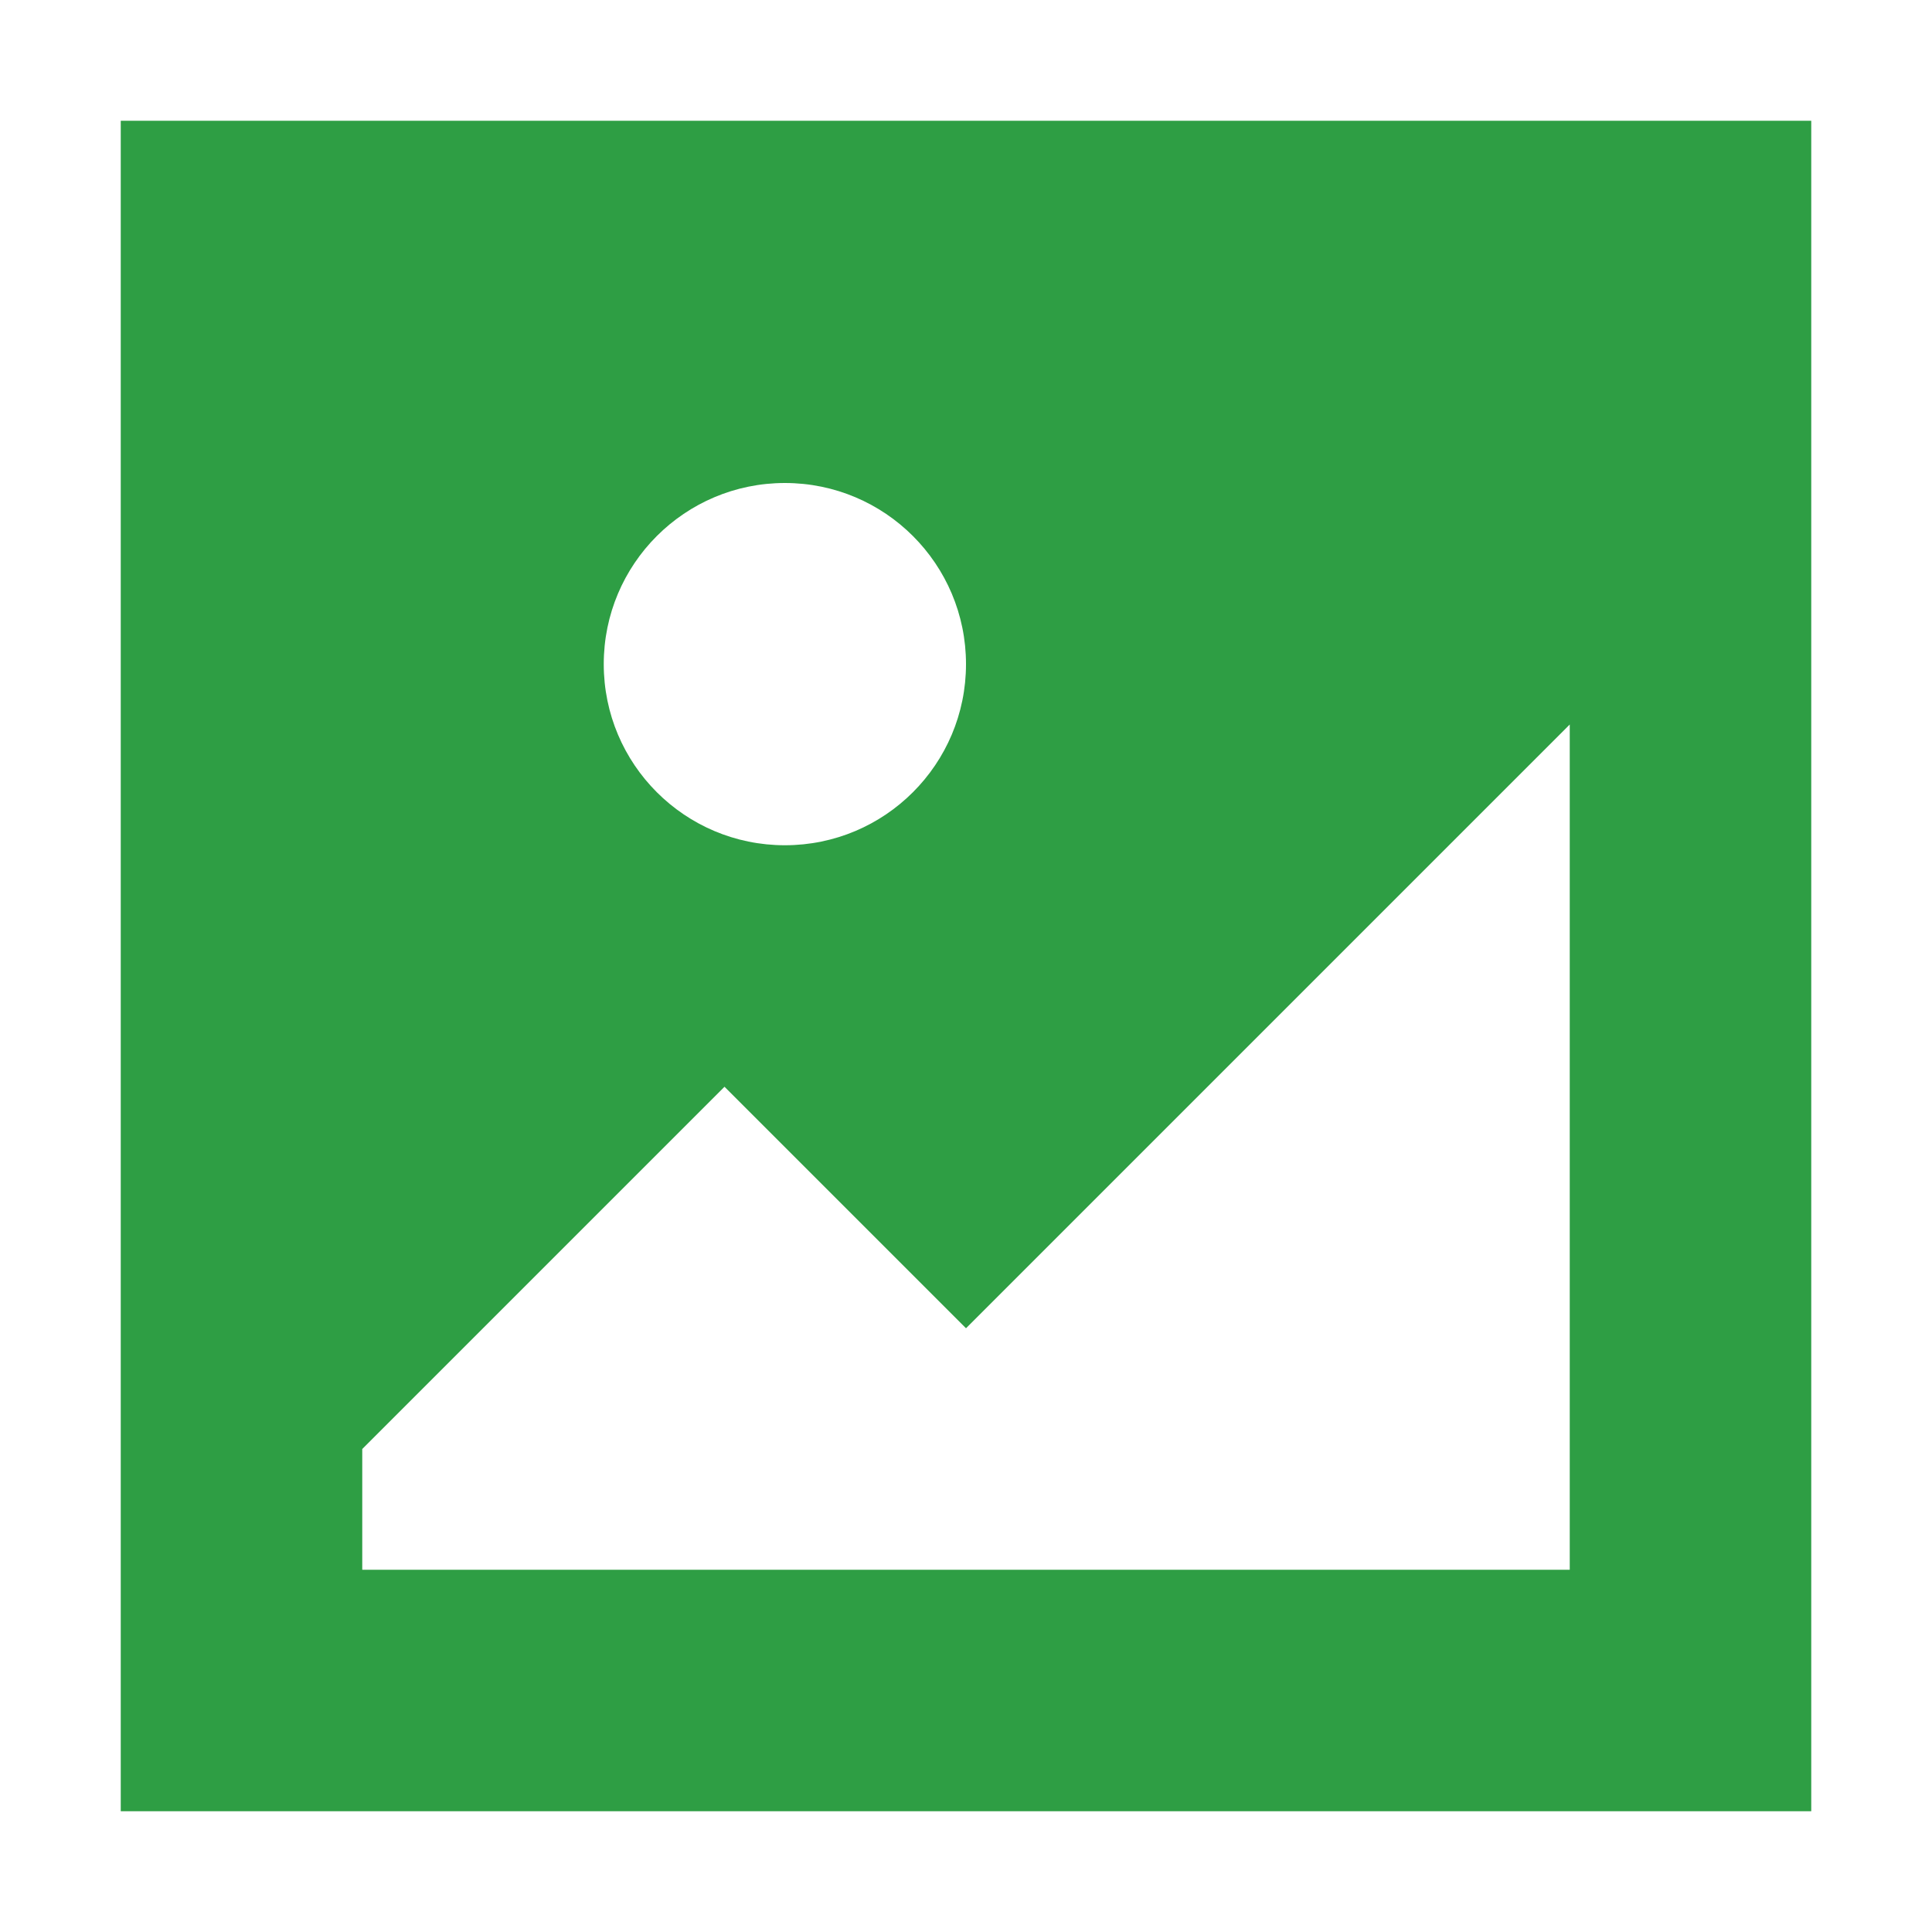
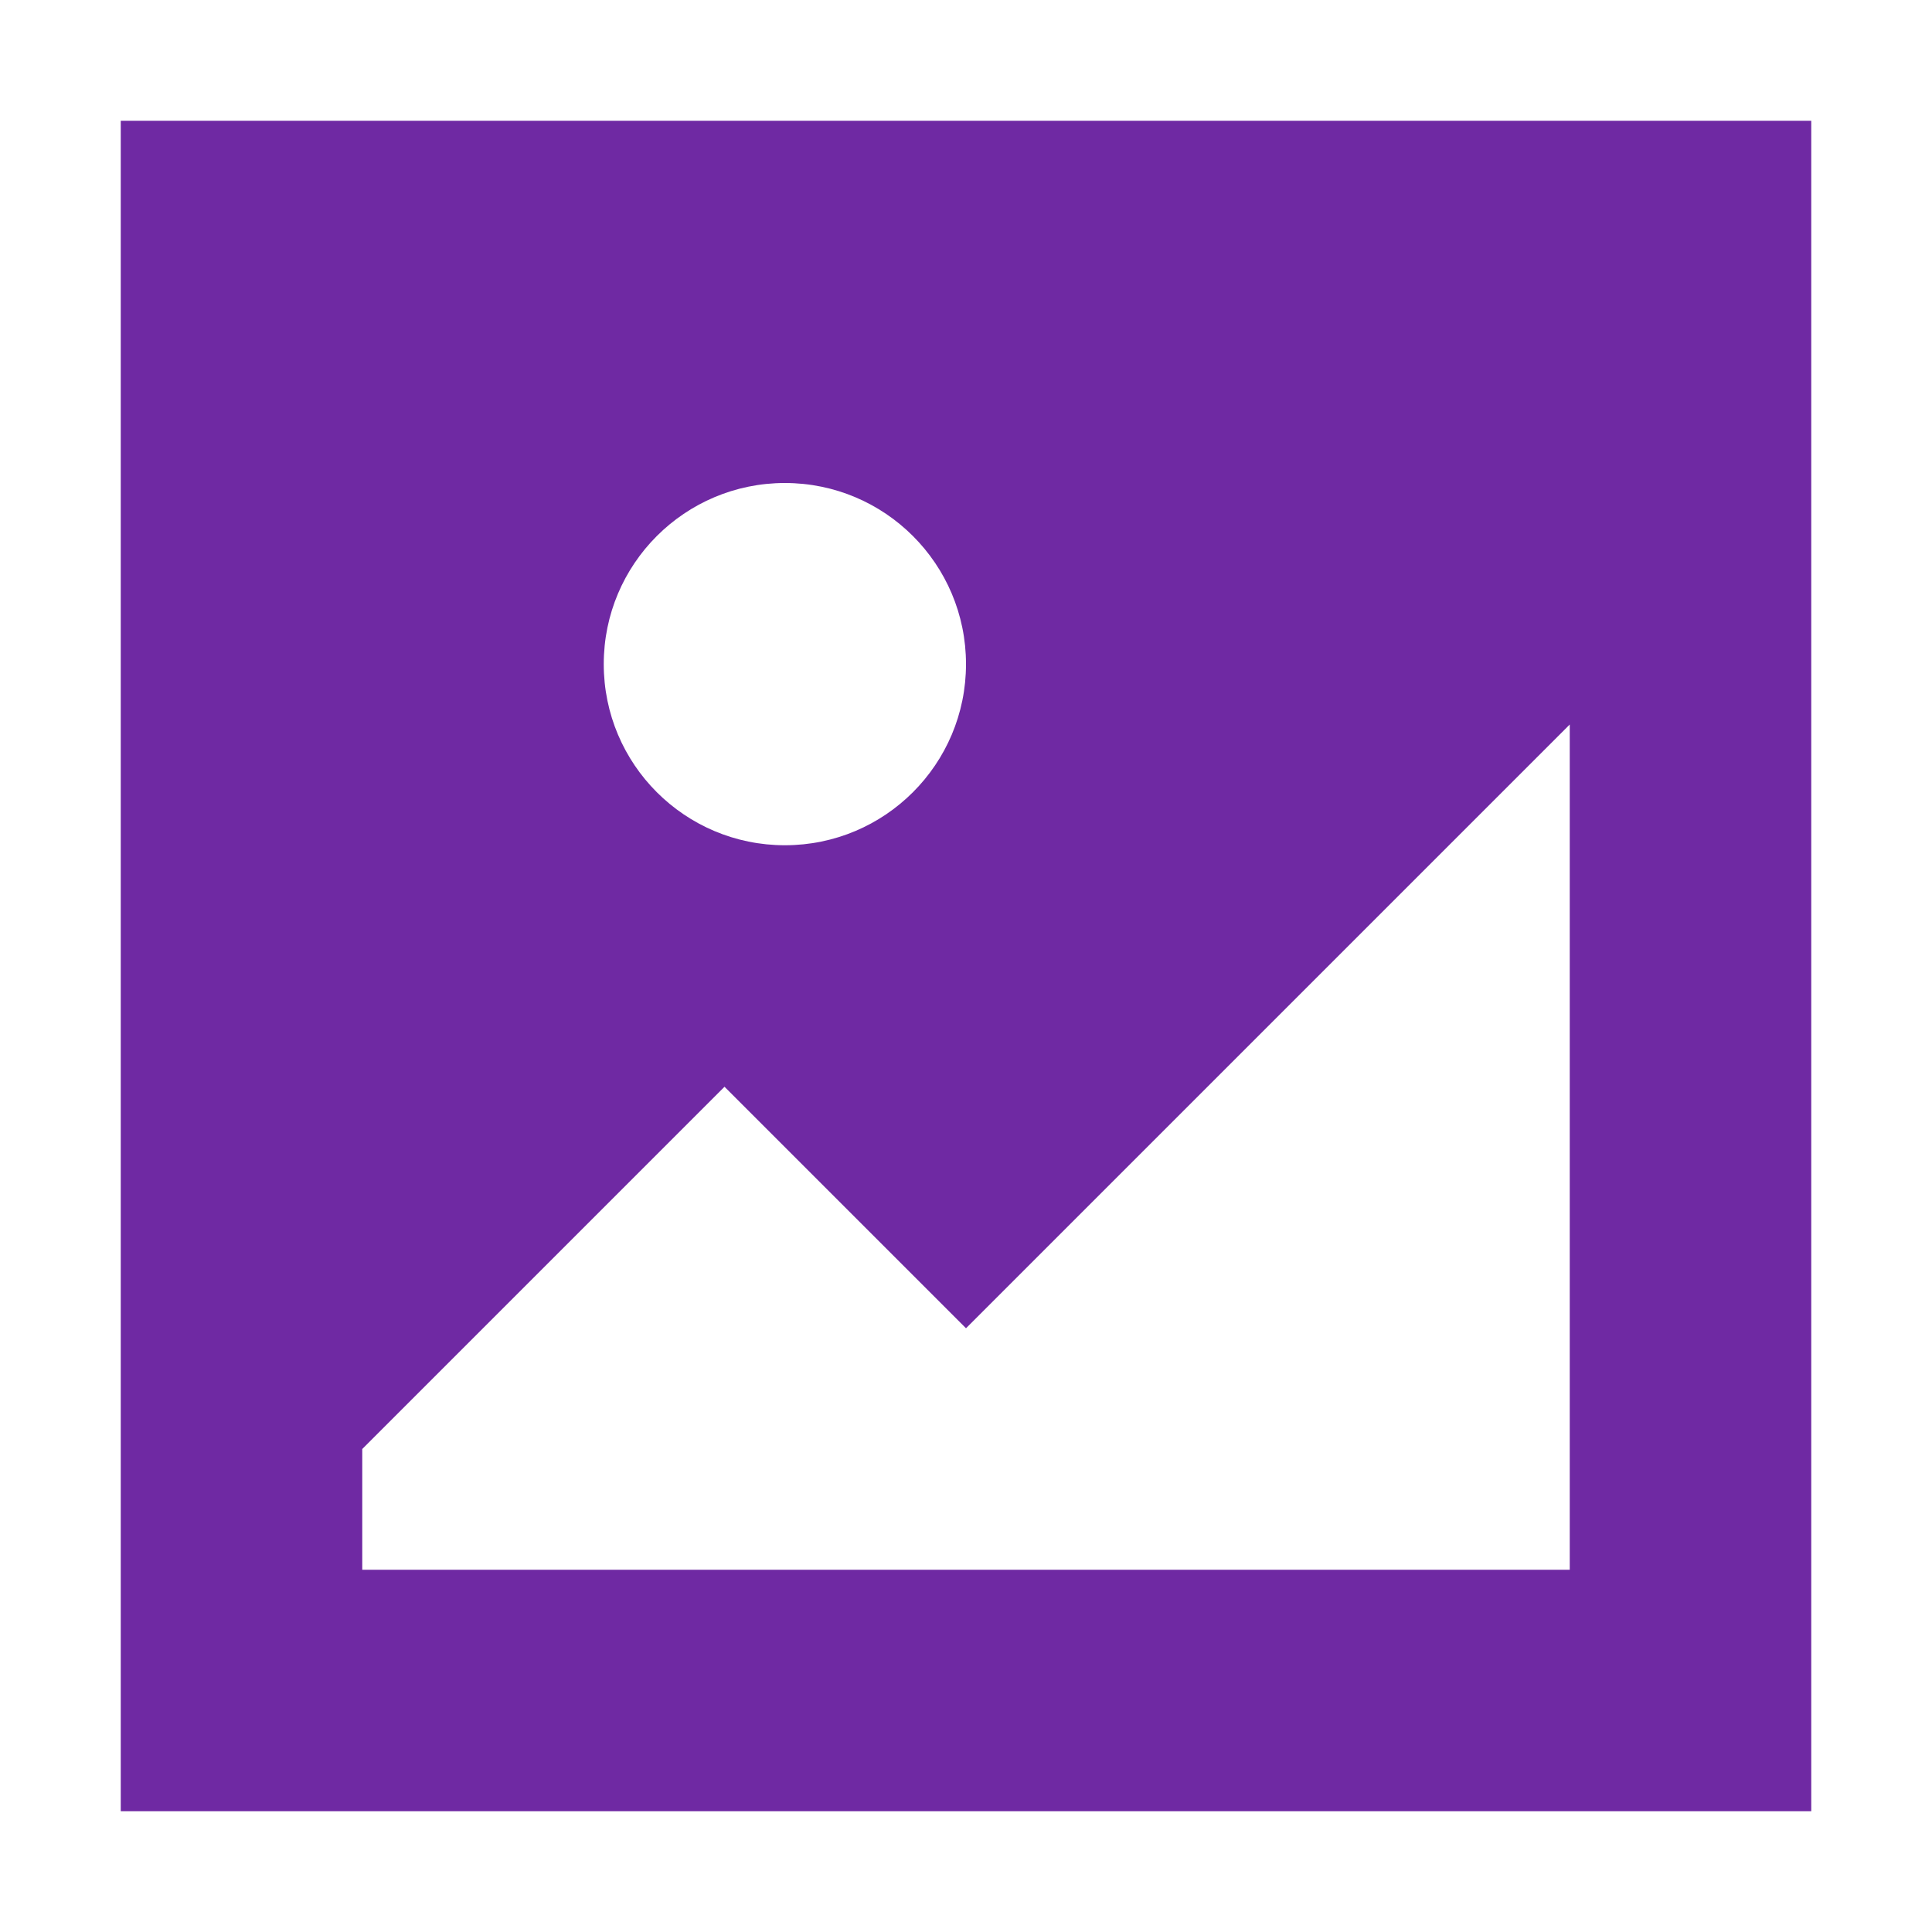
- <svg xmlns="http://www.w3.org/2000/svg" width="32" height="32" viewBox="0 0 32 32" fill="none">
-   <path fill-rule="evenodd" clip-rule="evenodd" d="M2 2H30V30H2V2ZM12 18L16 22L26 12V26H6V24L12 18ZM13 14C14.657 14 16 12.657 16 11C16 9.343 14.657 8 13 8C11.343 8 10 9.343 10 11C10 12.657 11.343 14 13 14Z" fill="#2E9E44" />
+ <svg xmlns="http://www.w3.org/2000/svg" width="32" height="32" fill="#6f29a3" version="1.1" viewBox="0 0 32 32">
+   <path d="m2 2h28v28h-28v-28zm10 16 4 4 10-10v14h-20v-2l6-6zm1-4c1.657 0 3-1.343 3-3 0-1.657-1.343-3-3-3s-3 1.343-3 3c0 1.657 1.343 3 3 3z" clip-rule="evenodd" fill-rule="evenodd" />
</svg>
